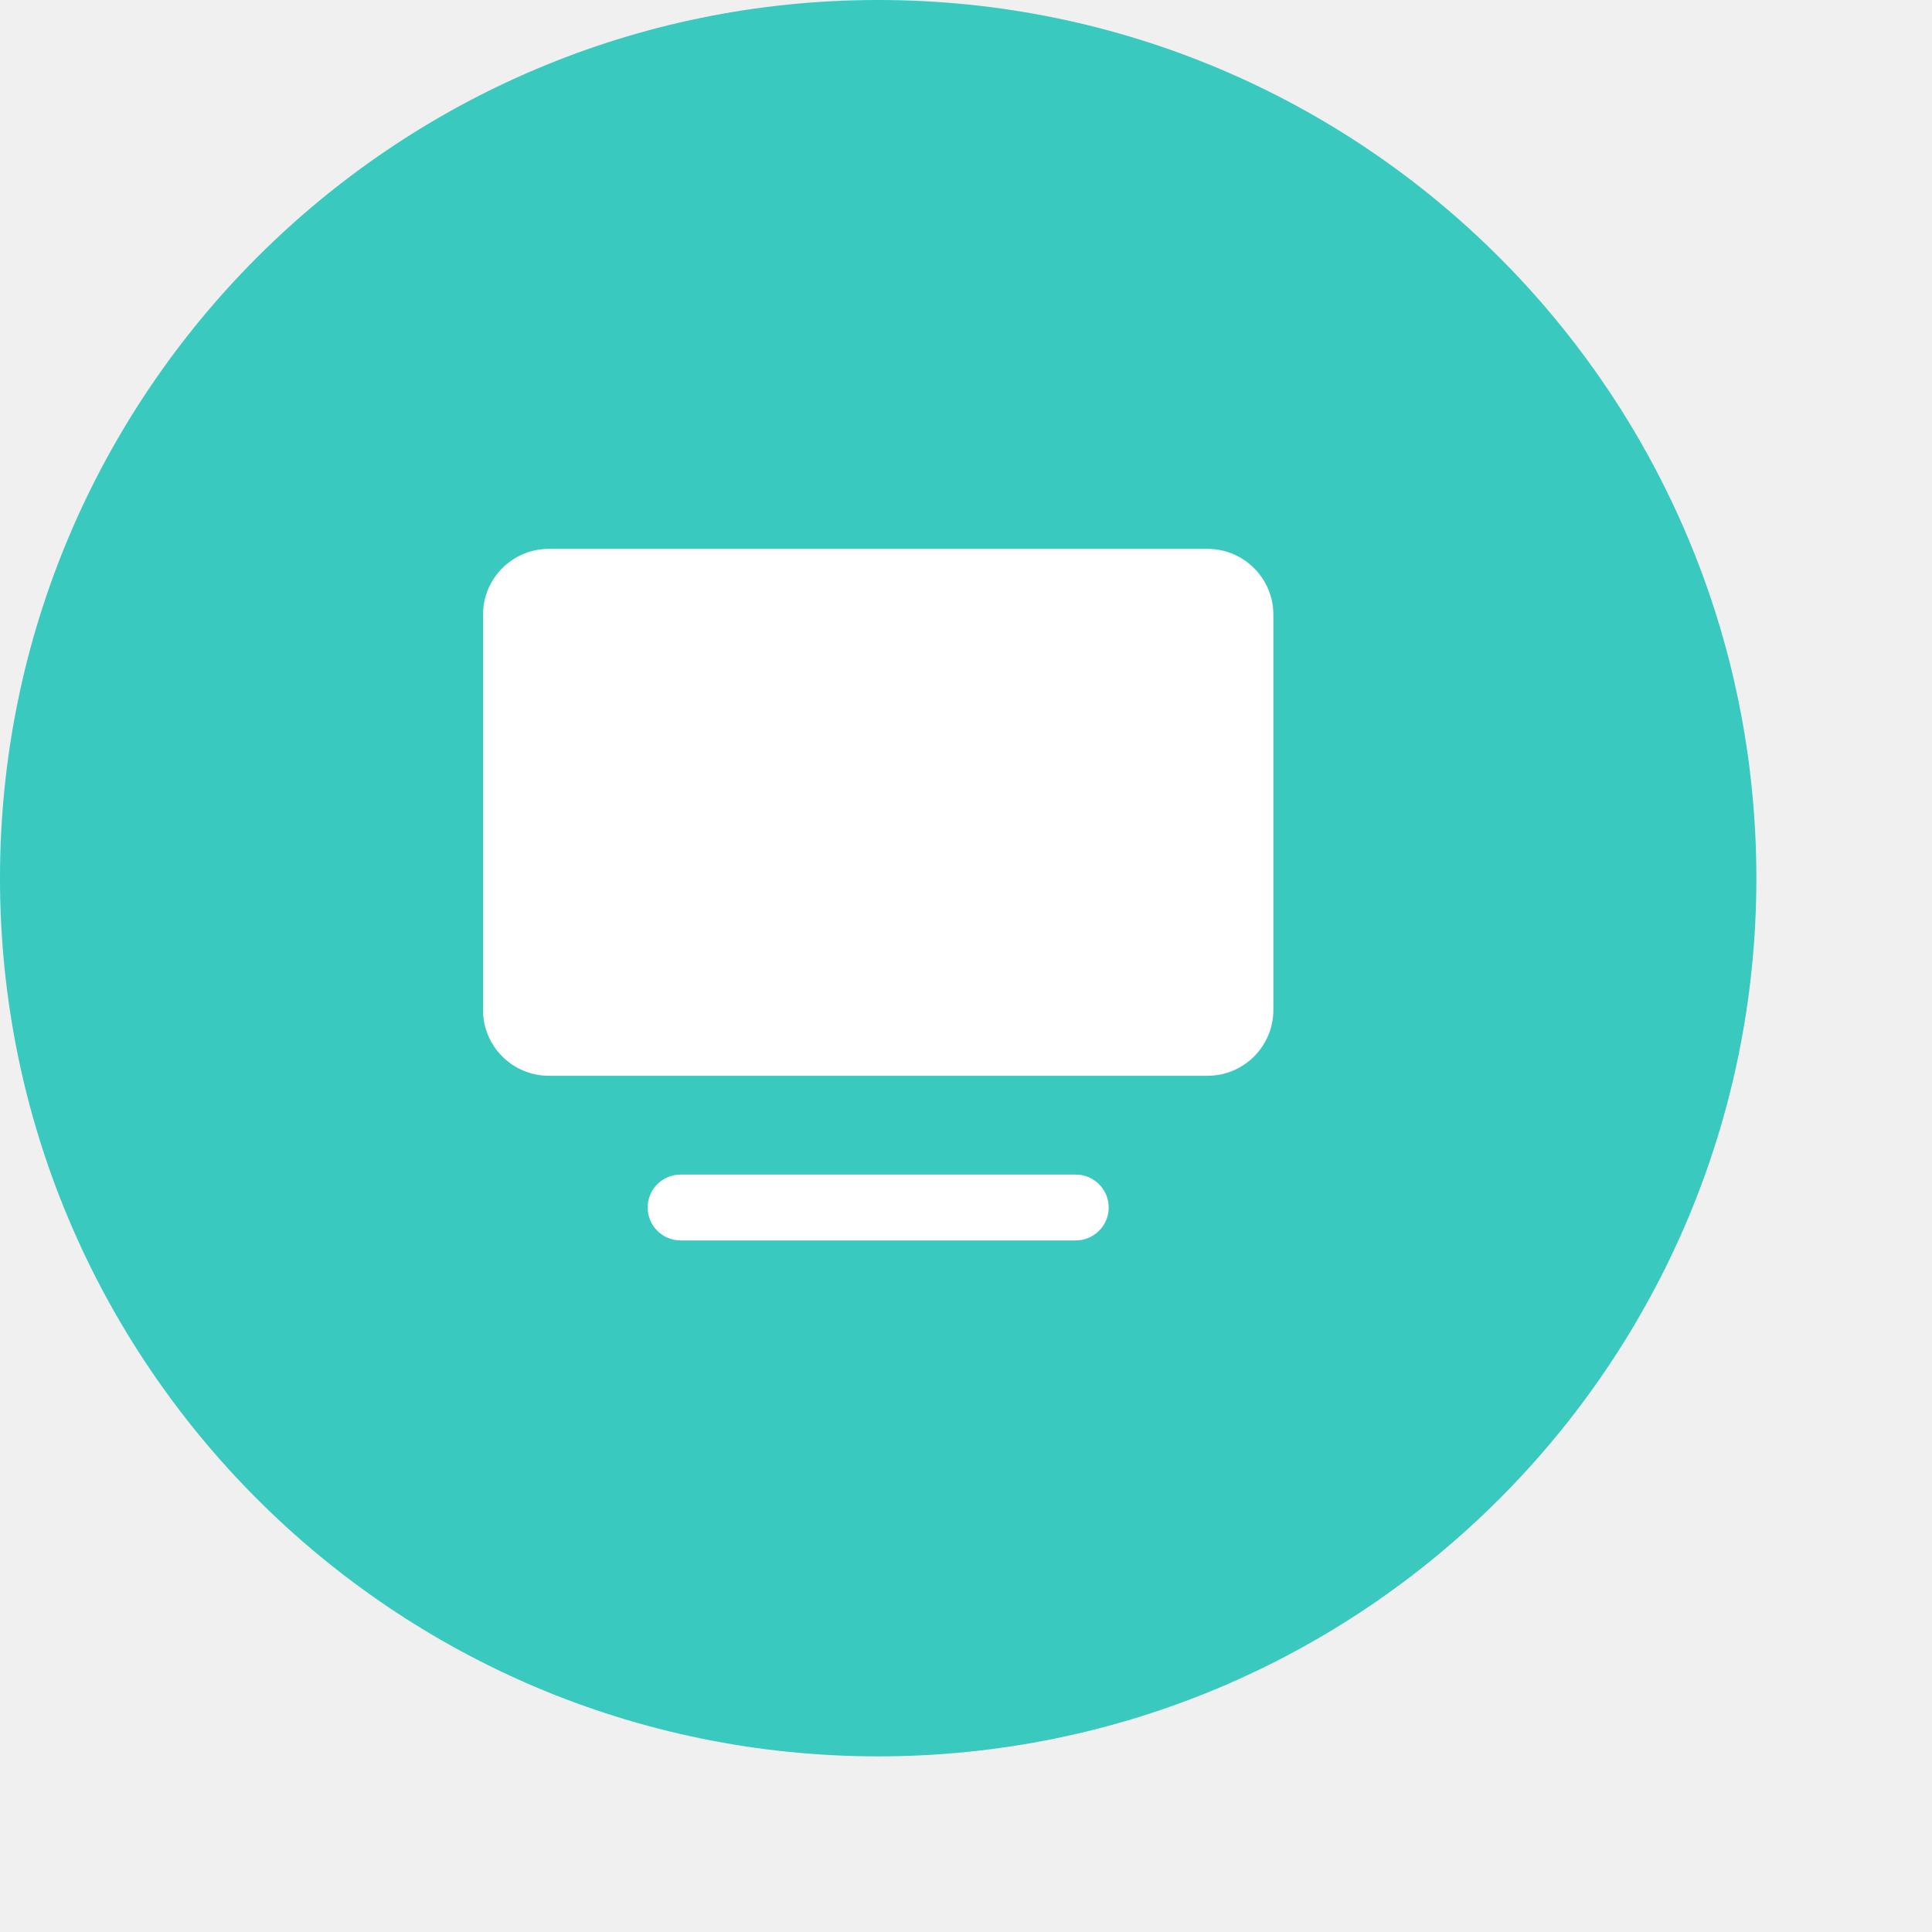
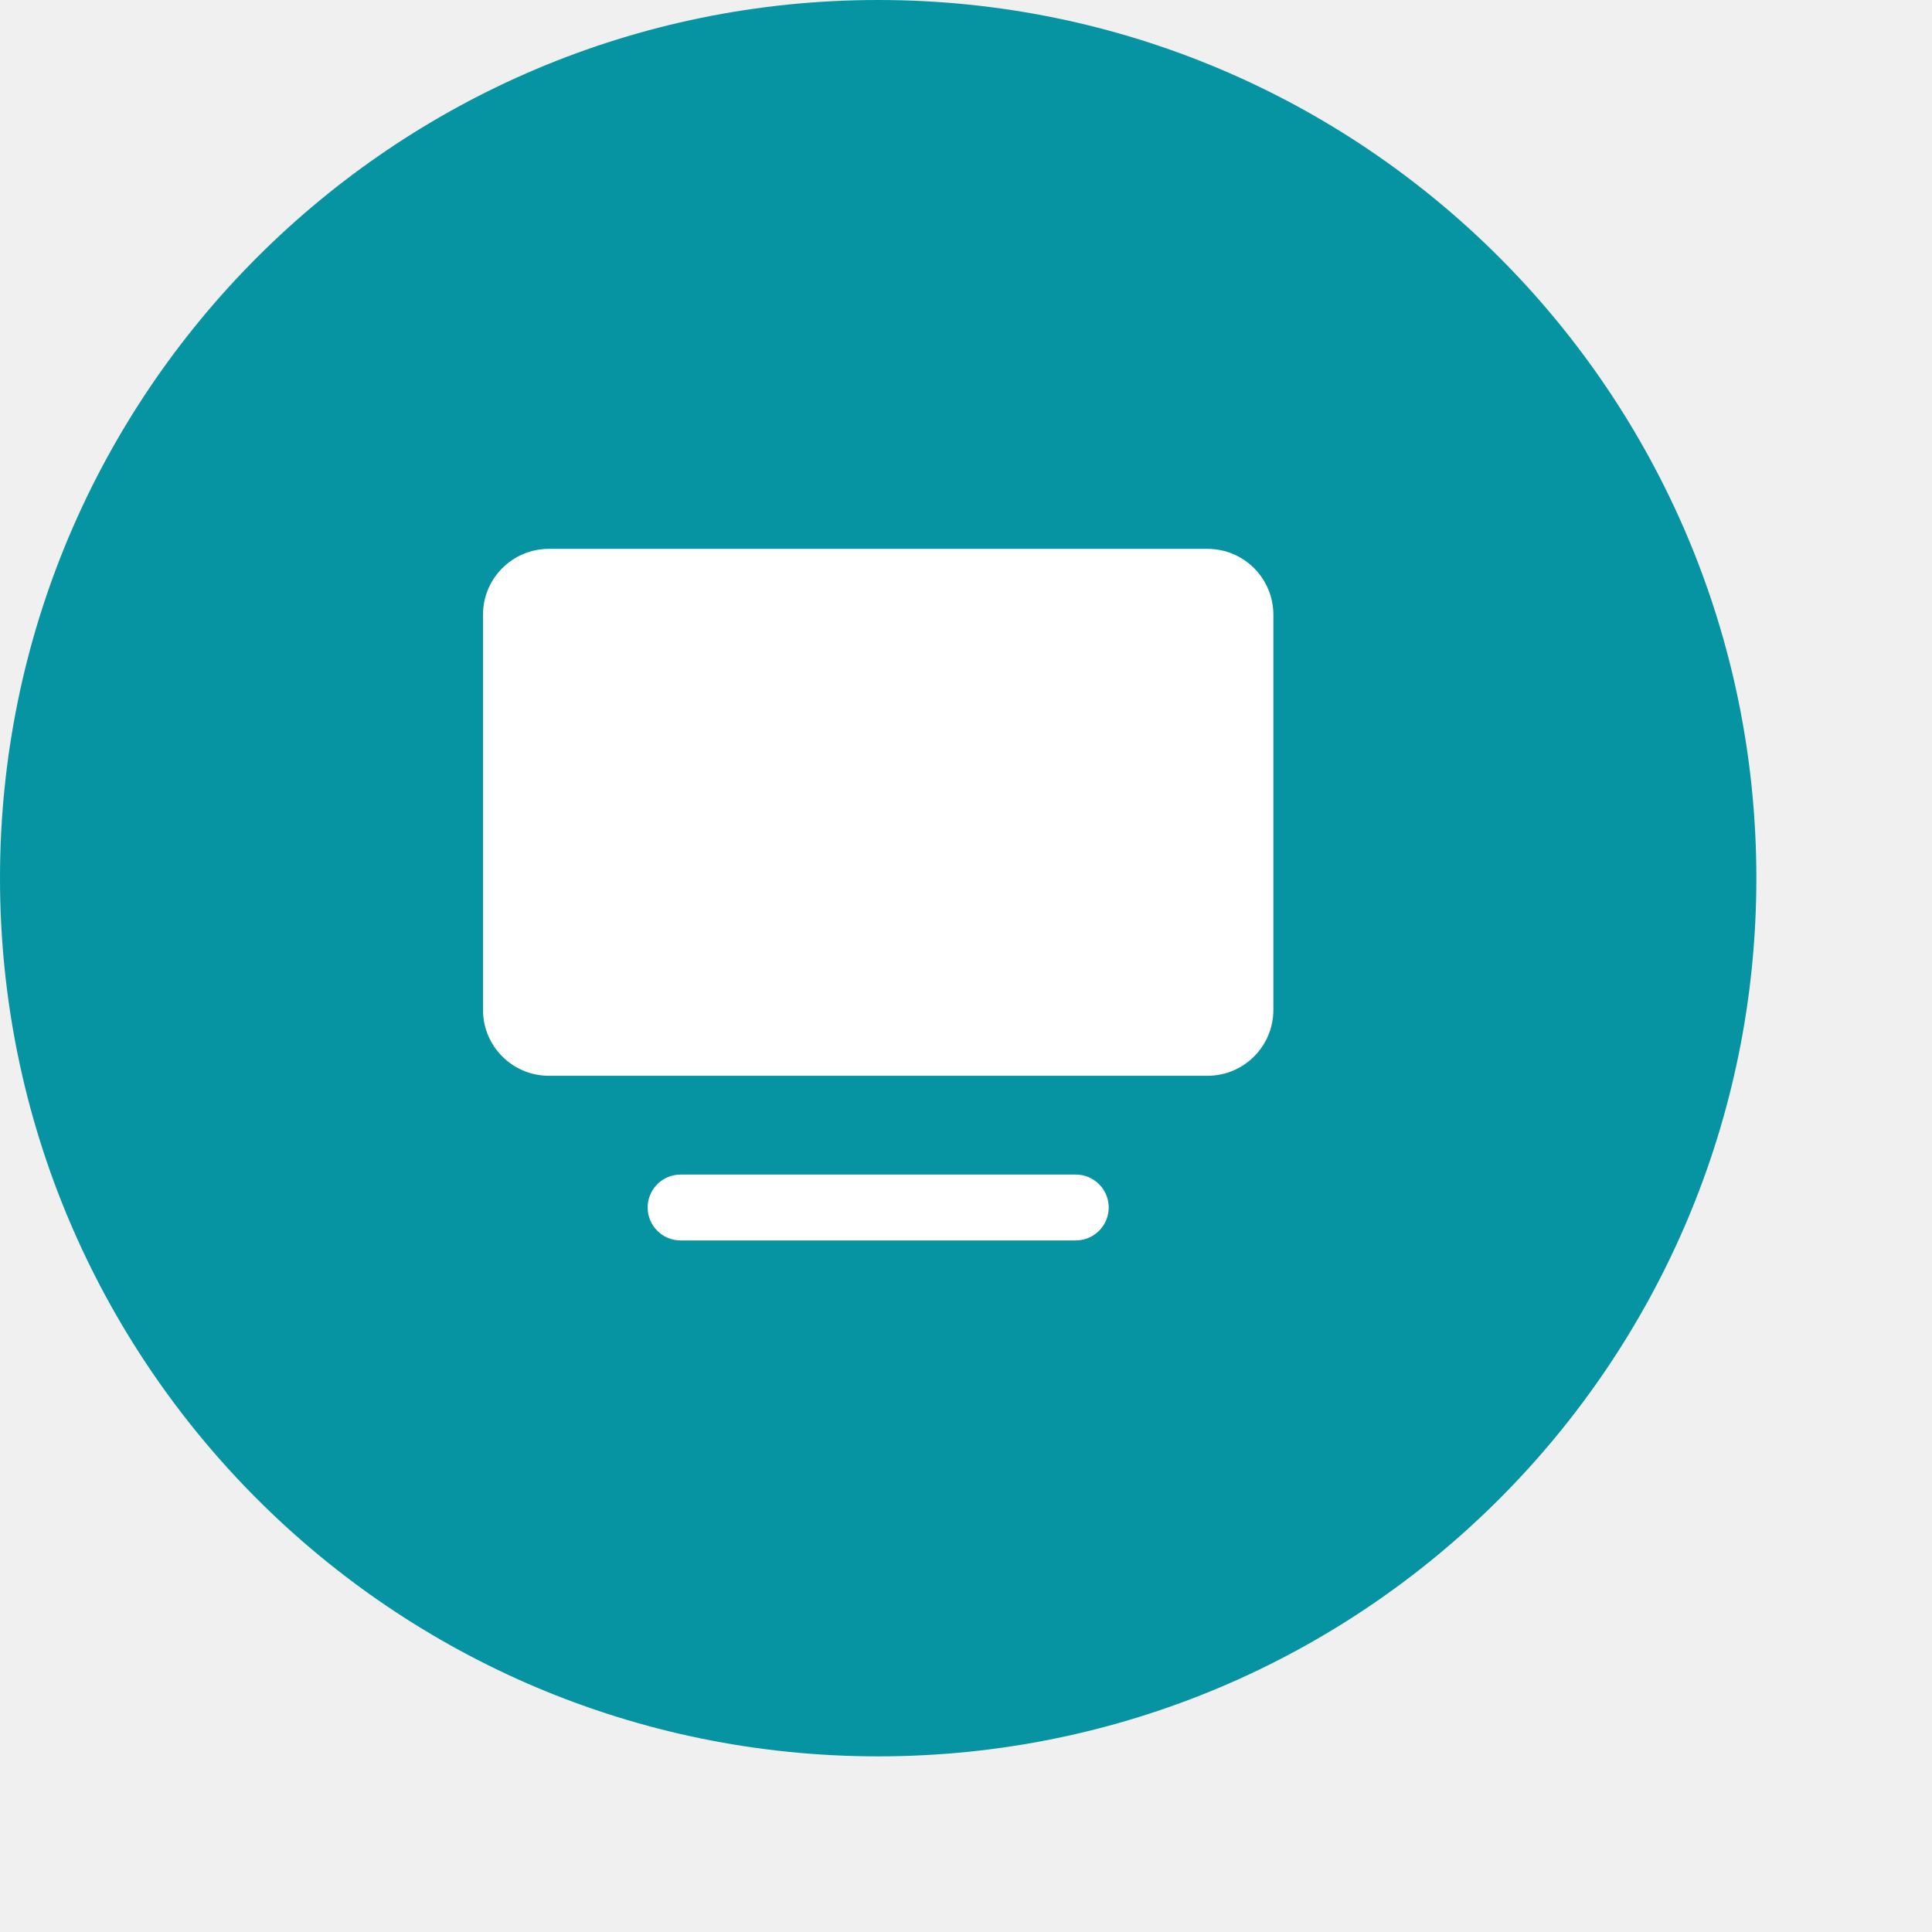
<svg xmlns="http://www.w3.org/2000/svg" width="220" height="220" viewBox="0 0 220 220" fill="none">
-   <circle cx="100" cy="100" r="100" fill="#3AC9BF" />
+   <circle cx="100" cy="100" r="100" fill="#0694A2" />
  <path d="M77.5 141.25C75.429 141.25 73.75 139.571 73.75 137.5C73.75 135.577 75.198 133.992 77.063 133.775L77.5 133.75H122.5C124.571 133.75 126.25 135.429 126.25 137.5C126.25 139.423 124.802 141.008 122.937 141.225L122.5 141.25H77.5Z" fill="white" />
  <path fill-rule="evenodd" clip-rule="evenodd" d="M62.5 62.5H137.5C141.642 62.5 145 65.858 145 70V115C145 119.142 141.642 122.5 137.5 122.5H62.5C58.358 122.5 55 119.142 55 115V70C55 65.858 58.358 62.5 62.5 62.5Z" fill="white" />
</svg>
